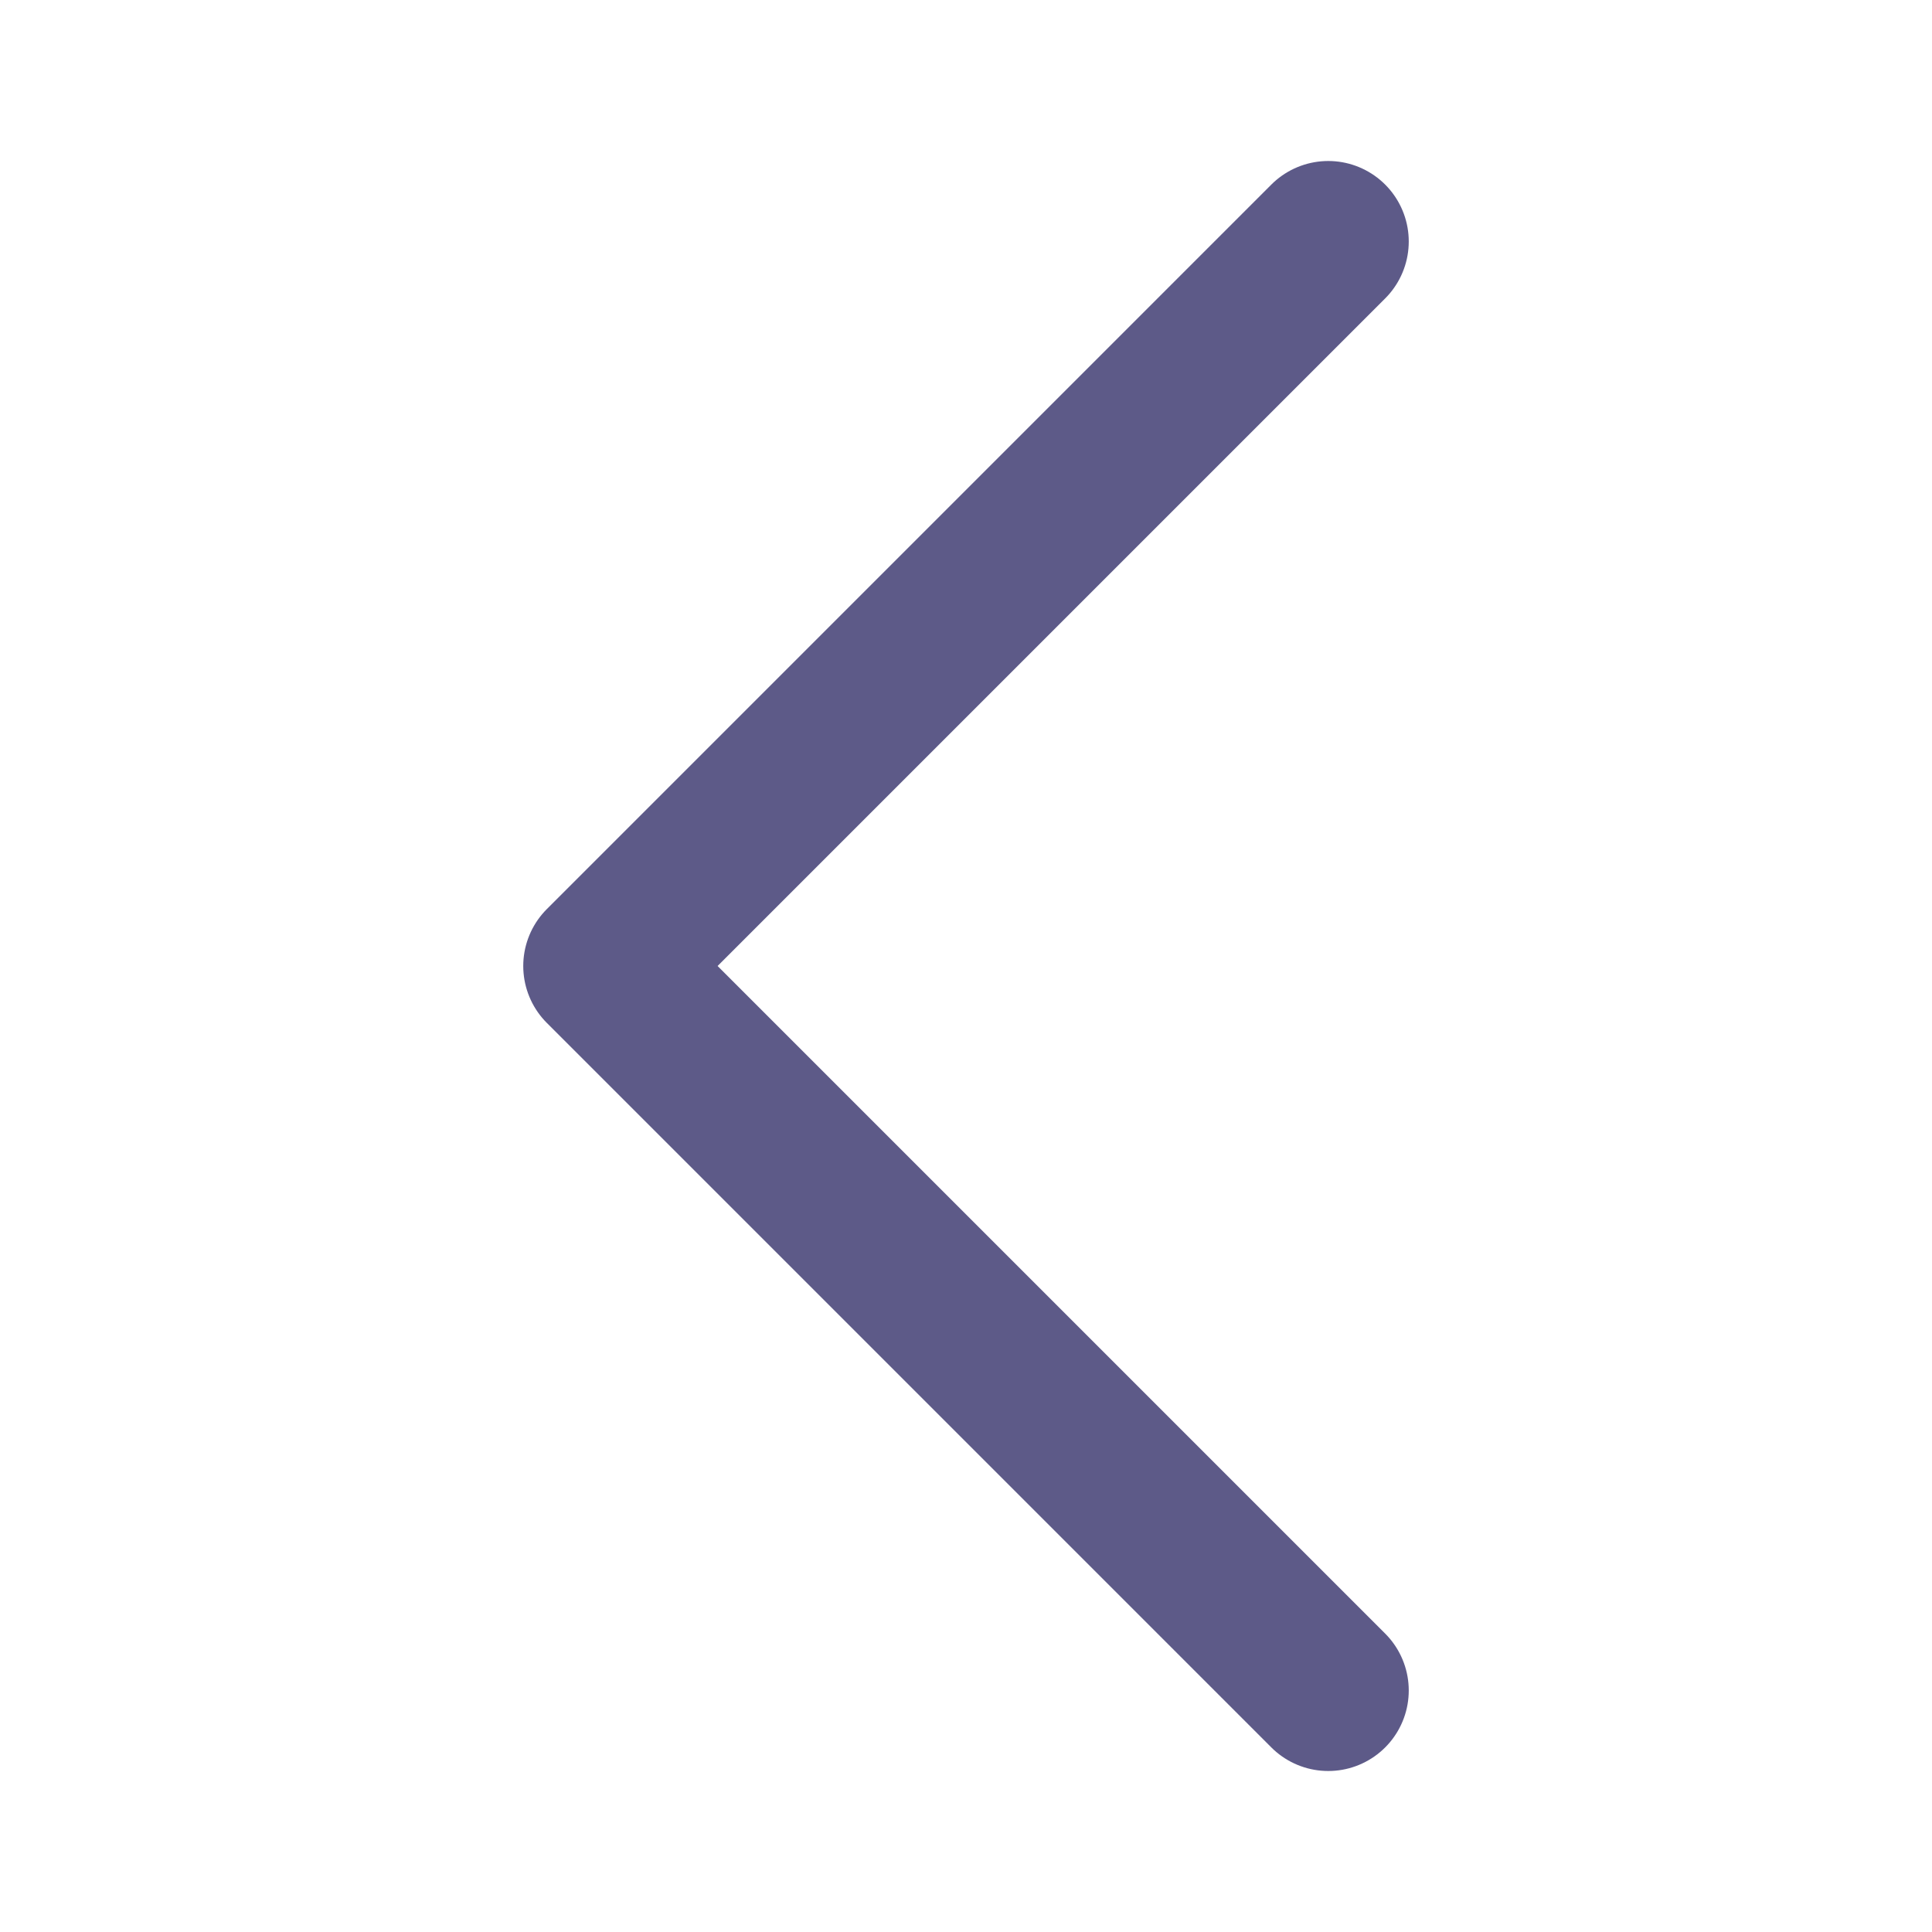
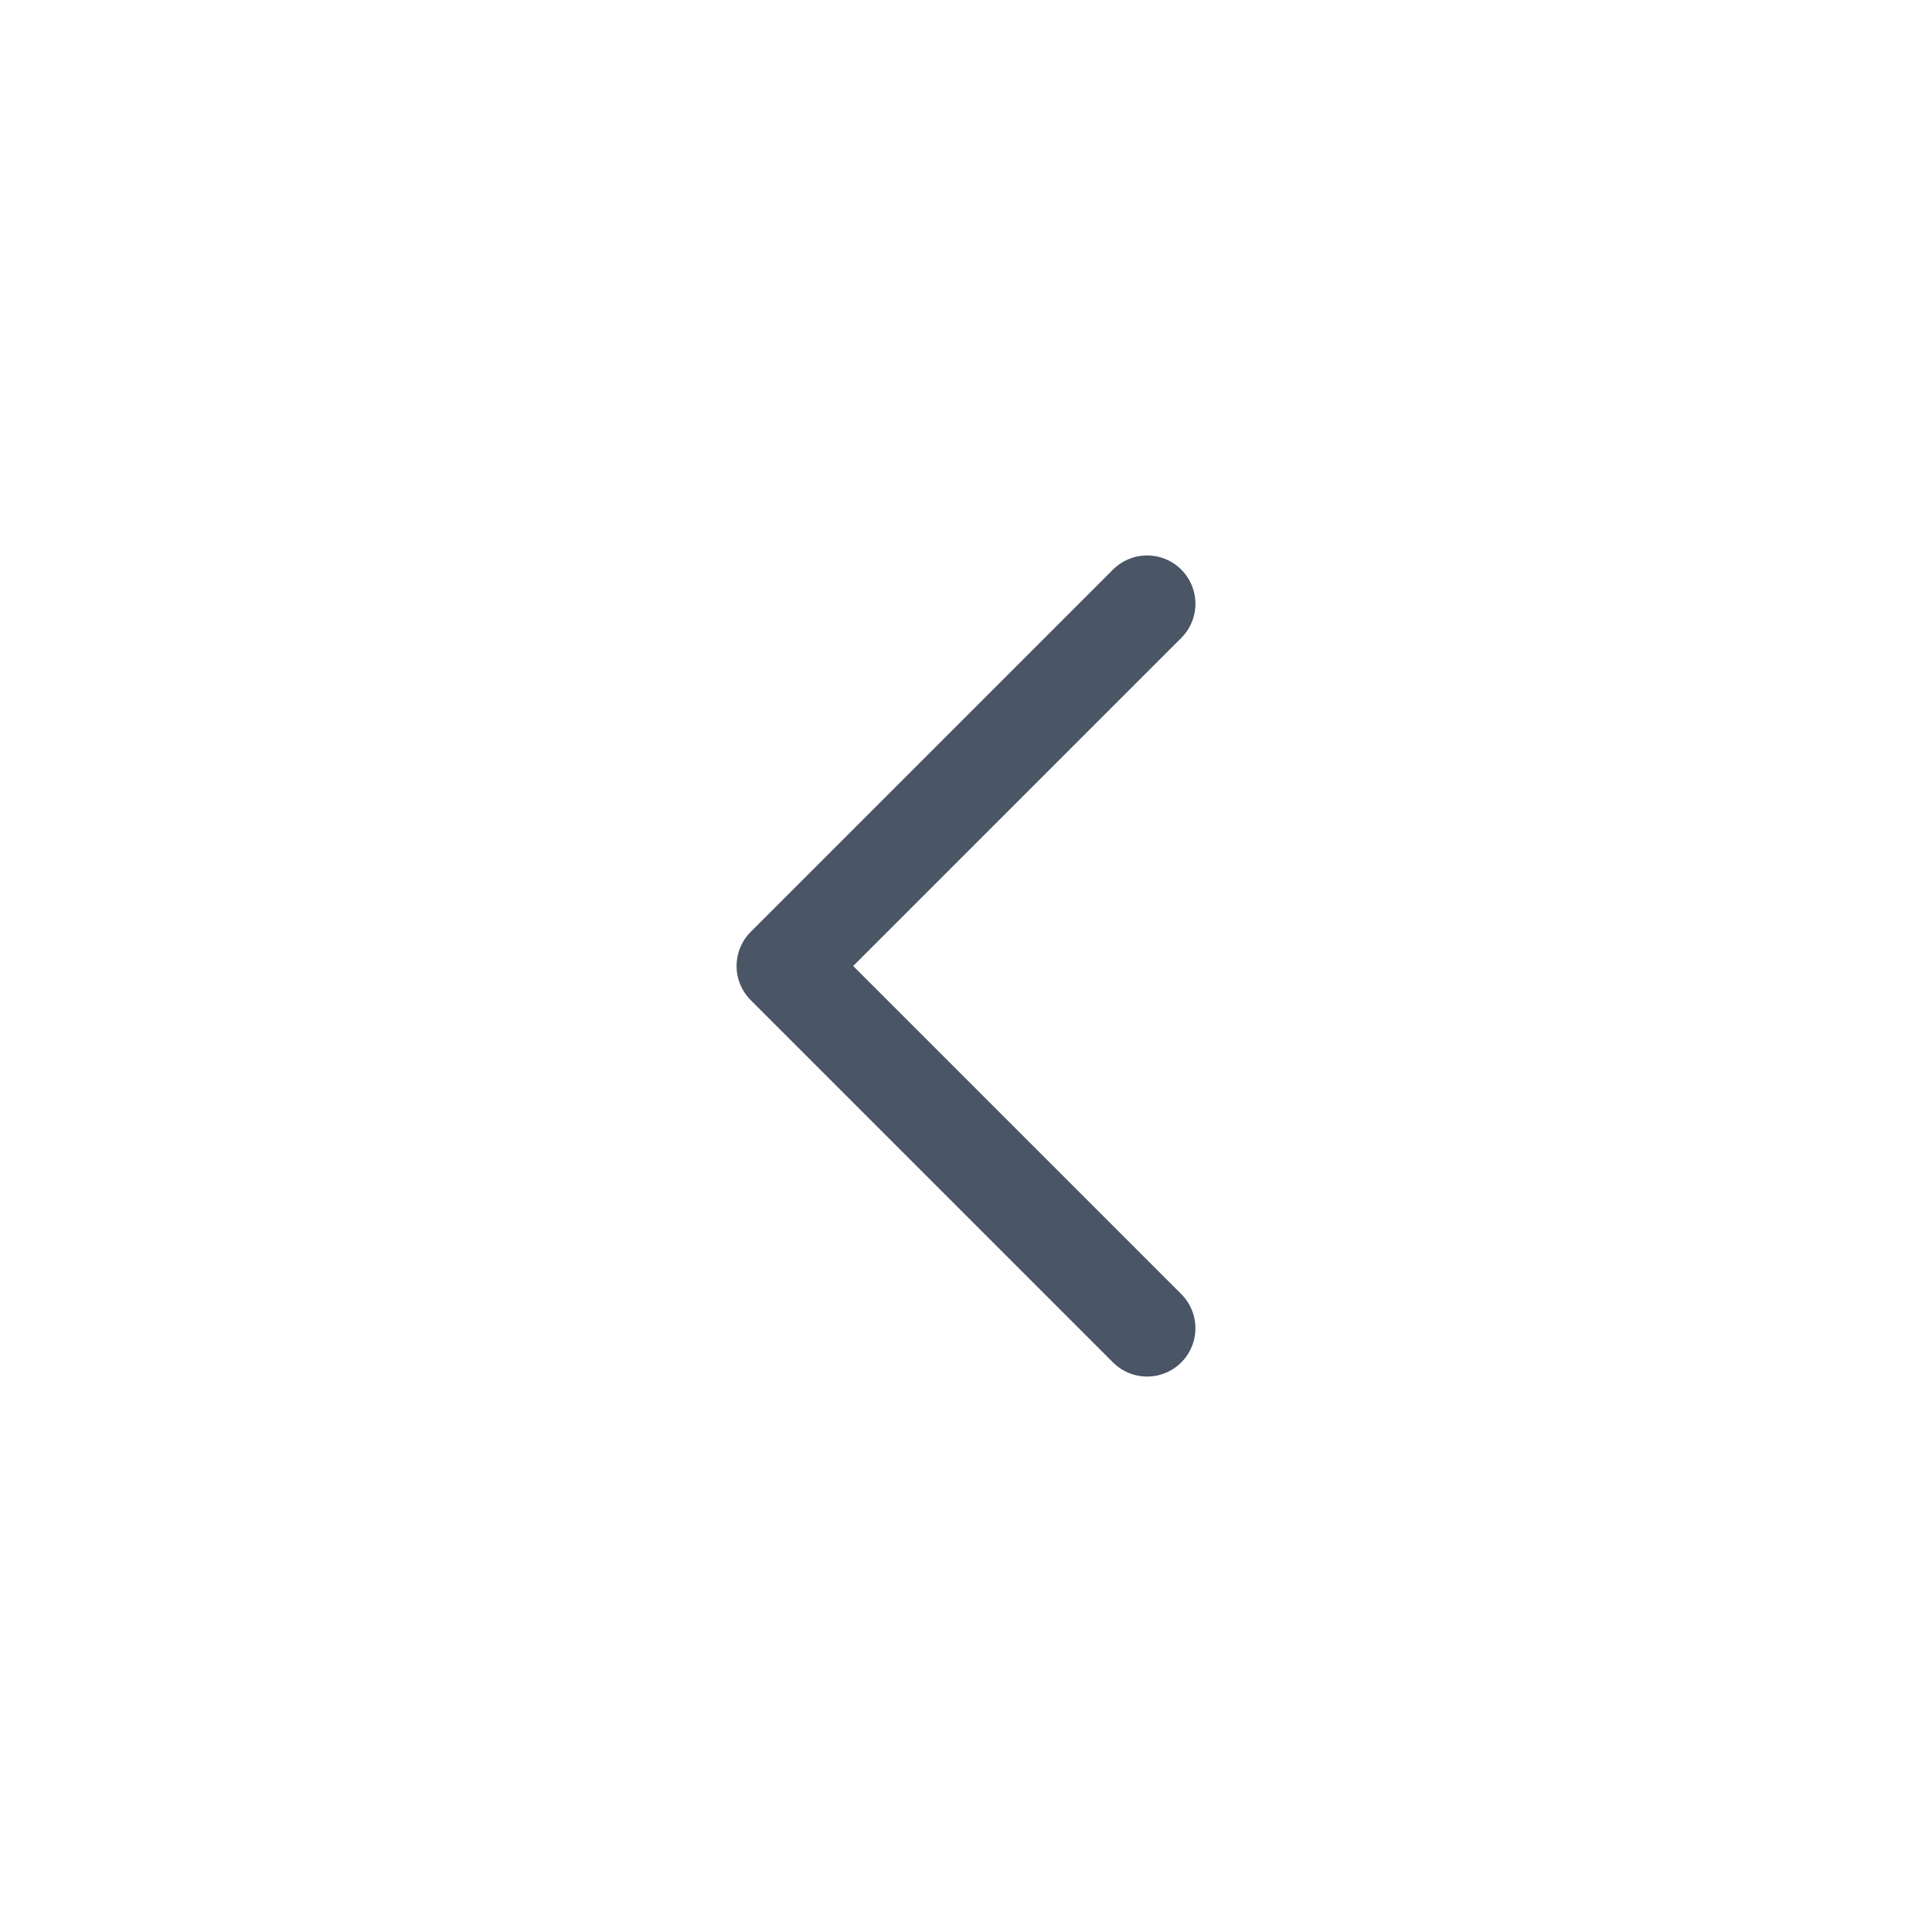
- <svg xmlns="http://www.w3.org/2000/svg" width="24" height="24" viewBox="0 0 24 24" fill="none">
-   <path d="M16.5 3L7.5 12L16.5 21" stroke="#5D5A88" stroke-width="2" stroke-linecap="round" stroke-linejoin="round" />
+ <svg xmlns="http://www.w3.org/2000/svg" width="40" height="40" viewBox="0 0 40 40" fill="none">
+   <path d="M23.75 12.5L16.25 20L23.75 27.5" stroke="#4A5565" stroke-width="2" stroke-linecap="round" stroke-linejoin="round" />
</svg>
